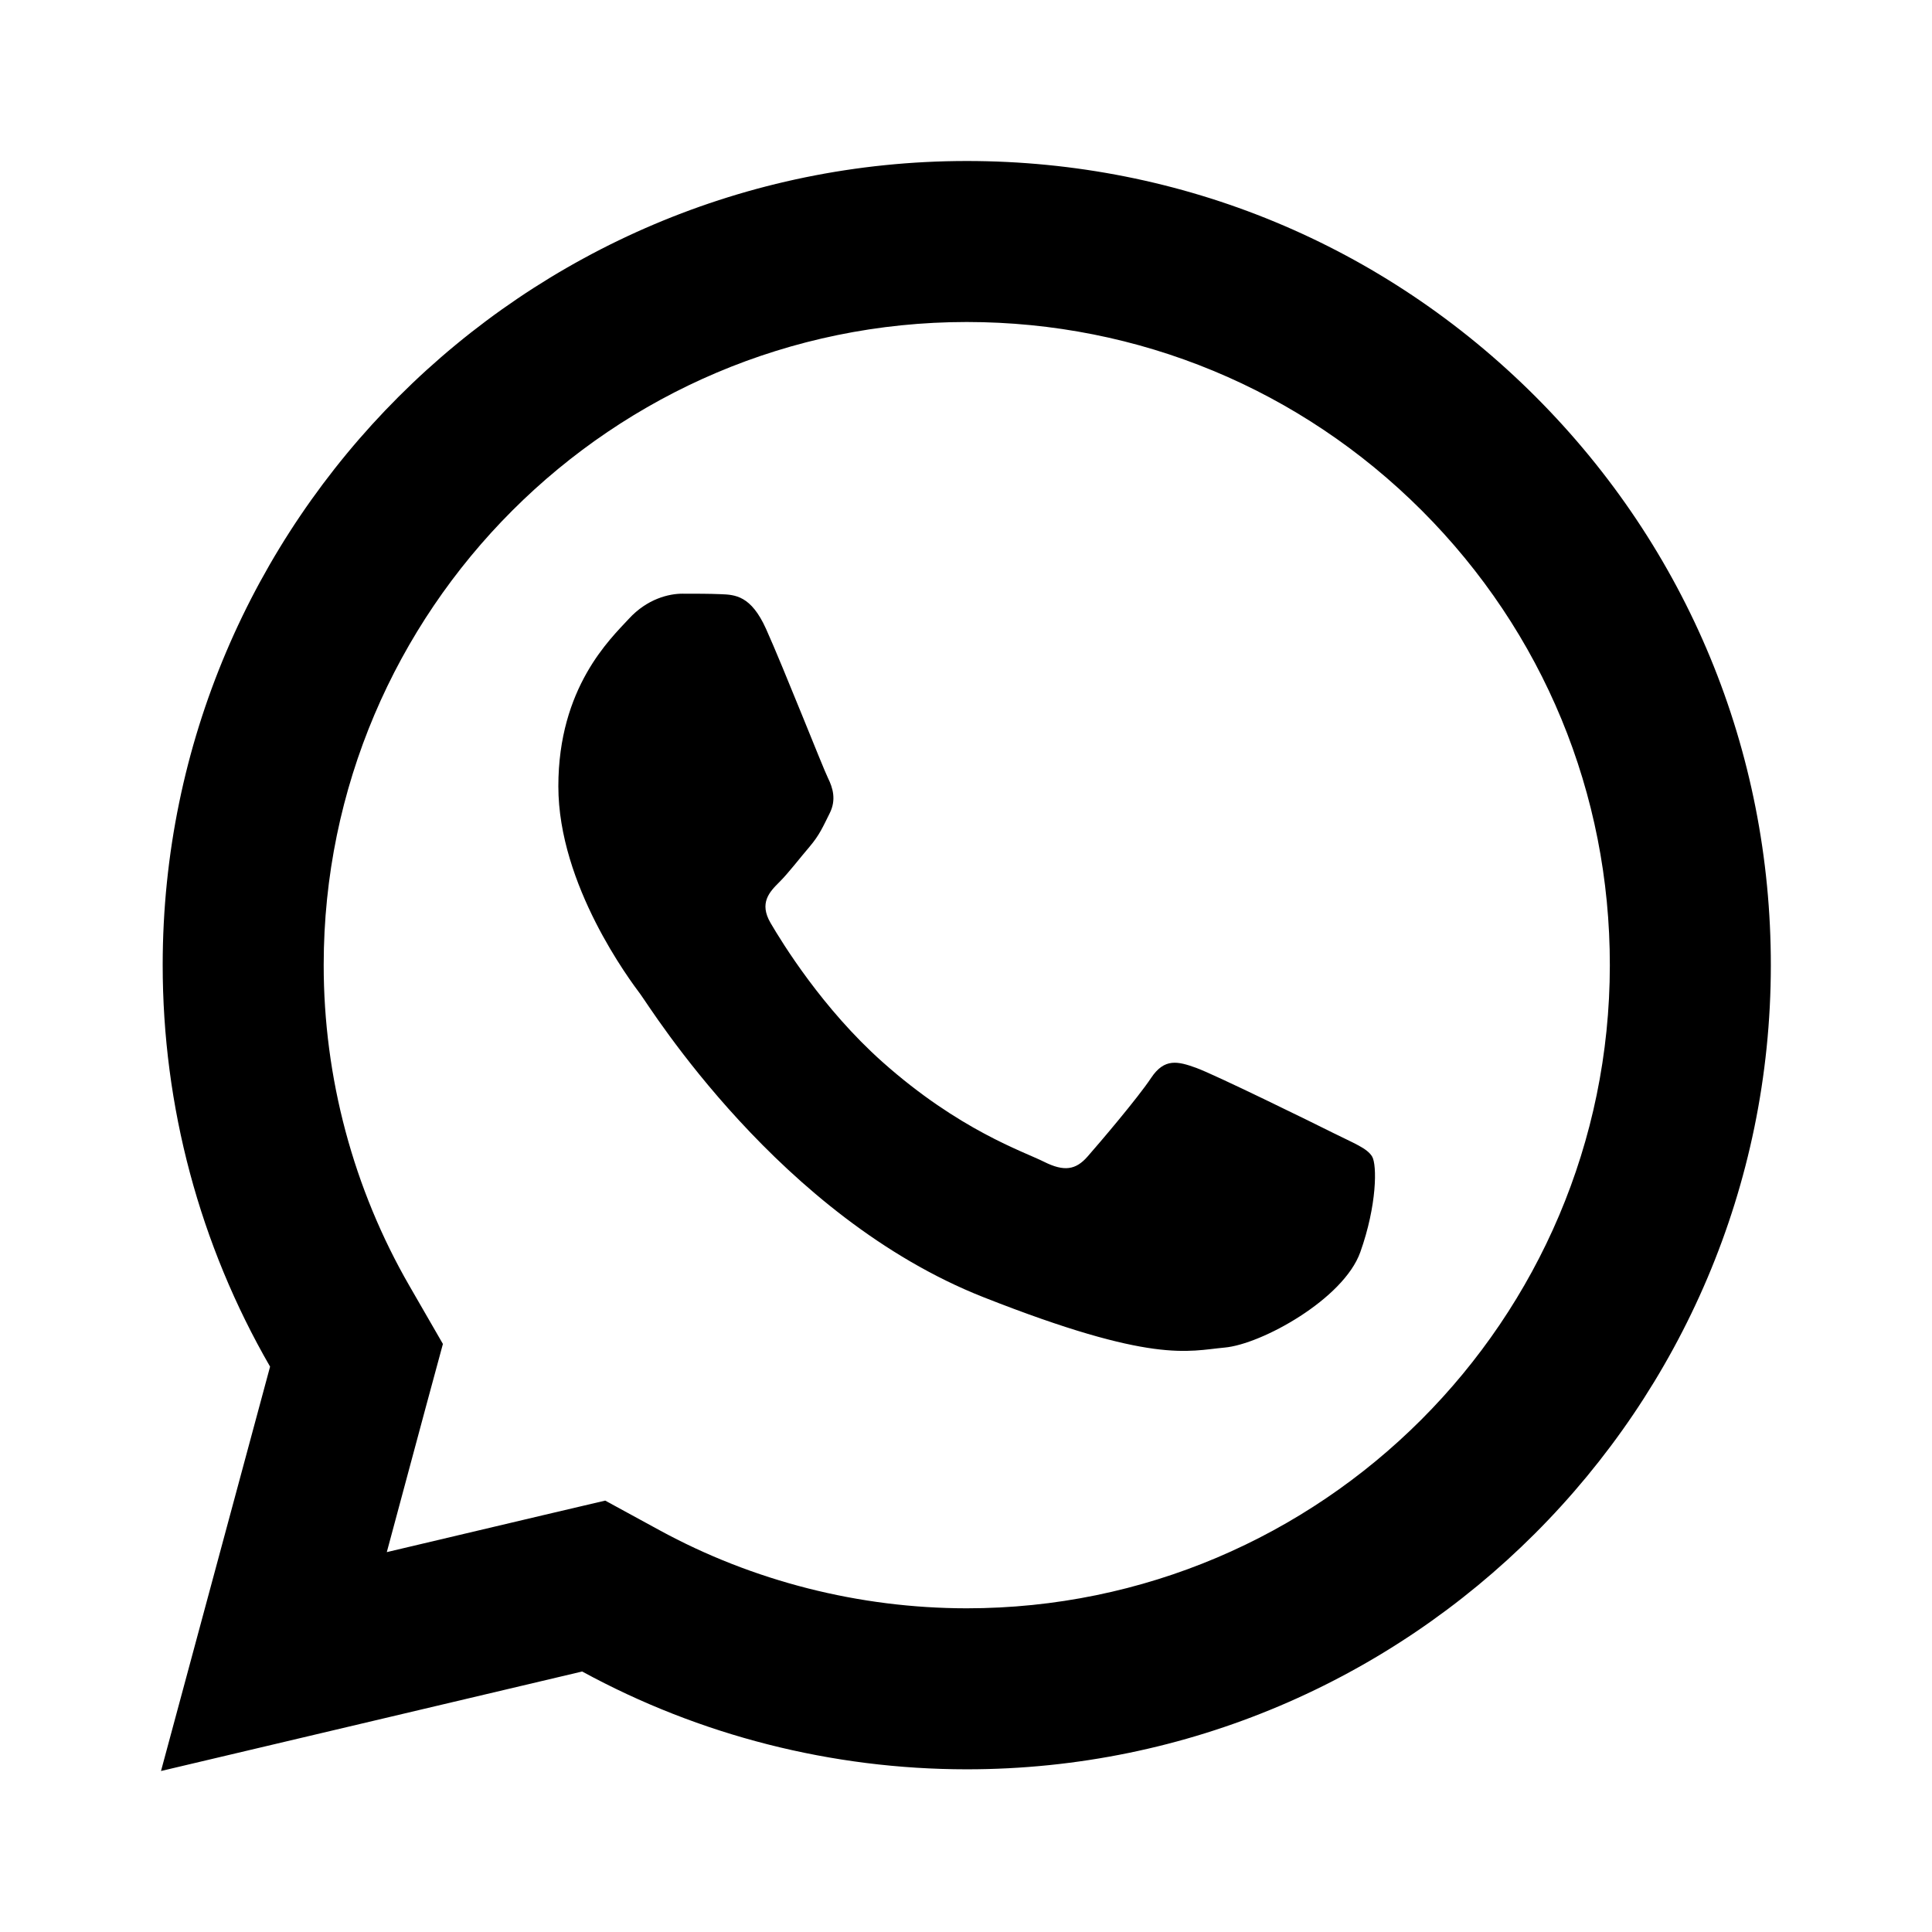
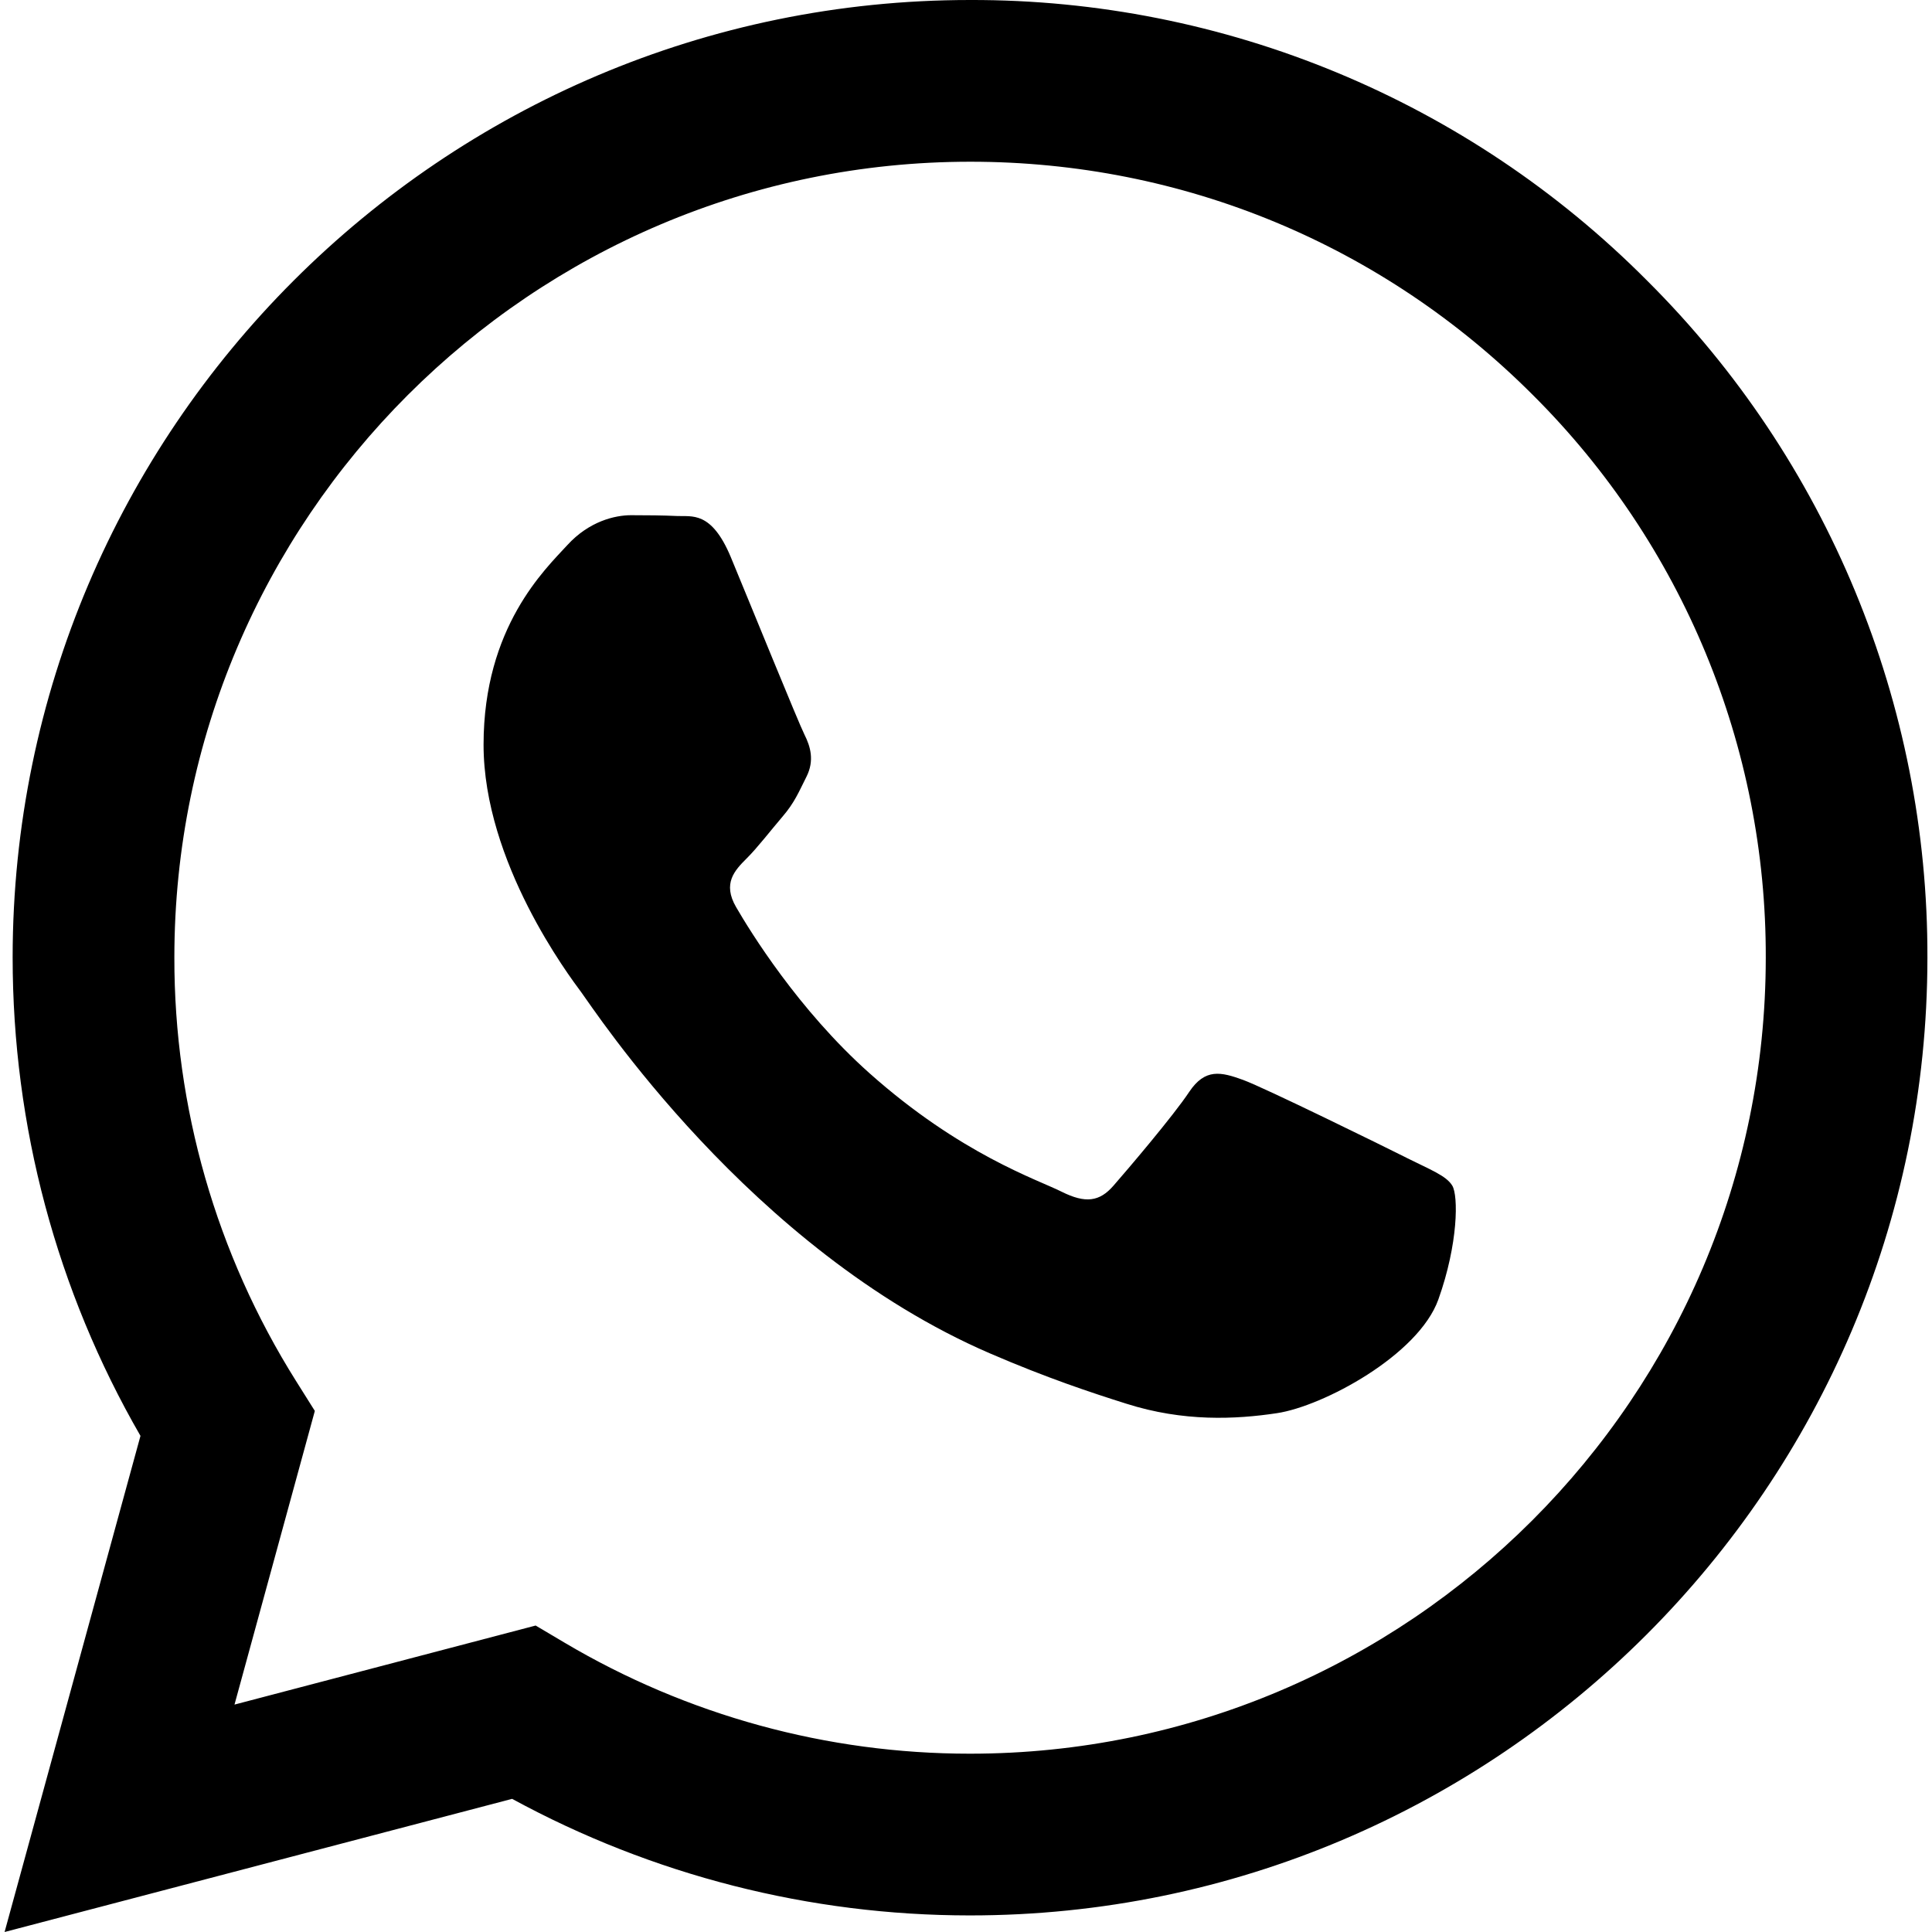
- <svg xmlns="http://www.w3.org/2000/svg" viewBox="0 0 24 24">
-   <path d="M 12.012 2 C 6.506 2 2.023 6.478 2.021 11.984 C 2.02 13.744 2.481 15.463 3.355 16.977 L 2 22 L 7.232 20.764 C 8.691 21.56 10.334 21.978 12.006 21.979 L 12.01 21.979 C 17.515 21.979 21.995 17.499 21.998 11.994 C 22 9.325 20.962 6.816 19.076 4.928 C 17.19 3.041 14.684 2.001 12.012 2 z M 12.01 4 C 14.146 4.001 16.153 4.834 17.662 6.342 C 19.171 7.852 20 9.858 19.998 11.992 C 19.996 16.396 16.414 19.979 12.008 19.979 C 10.675 19.978 9.354 19.643 8.191 19.008 L 7.518 18.641 L 6.773 18.816 L 4.805 19.281 L 5.285 17.496 L 5.502 16.695 L 5.088 15.977 C 4.39 14.769 4.02 13.387 4.021 11.984 C 4.023 7.582 7.607 4 12.01 4 z M 8.477 7.375 C 8.31 7.375 8.04 7.438 7.811 7.688 C 7.582 7.936 6.936 8.54 6.936 9.768 C 6.936 10.996 7.83 12.183 7.955 12.35 C 8.079 12.516 9.682 15.115 12.219 16.115 C 14.327 16.946 14.755 16.782 15.213 16.74 C 15.671 16.699 16.69 16.138 16.898 15.555 C 17.106 14.972 17.107 14.47 17.045 14.367 C 16.983 14.263 16.816 14.201 16.566 14.076 C 16.317 13.951 15.09 13.349 14.861 13.266 C 14.632 13.183 14.465 13.141 14.299 13.391 C 14.133 13.641 13.656 14.201 13.51 14.367 C 13.364 14.534 13.219 14.557 12.969 14.432 C 12.719 14.306 11.915 14.041 10.961 13.191 C 10.219 12.53 9.718 11.715 9.572 11.465 C 9.427 11.216 9.559 11.079 9.684 10.955 C 9.796 10.843 9.932 10.664 10.057 10.518 C 10.181 10.372 10.224 10.268 10.307 10.102 C 10.39 9.936 10.347 9.789 10.285 9.664 C 10.223 9.539 9.738 8.306 9.516 7.812 C 9.329 7.397 9.131 7.388 8.953 7.381 C 8.808 7.375 8.643 7.375 8.477 7.375 z" />
+ <svg xmlns="http://www.w3.org/2000/svg" viewBox="0 0 24 24" fill="currentColor" aria-hidden="true">
+   <path d="M17.472 14.382c-.297-.149-1.758-.867-2.03-.967-.273-.099-.471-.148-.67.15-.197.297-.767.966-.94 1.164-.173.199-.347.223-.644.075-.297-.15-1.255-.463-2.39-1.475-.883-.788-1.48-1.761-1.653-2.059-.173-.297-.018-.458.13-.606.134-.133.298-.347.446-.52.149-.174.198-.298.298-.497.099-.198.05-.371-.025-.52-.075-.149-.669-1.612-.916-2.207-.242-.579-.487-.5-.669-.51-.173-.008-.371-.01-.57-.01-.198 0-.52.074-.792.372-.272.297-1.04 1.016-1.04 2.479 0 1.462 1.065 2.875 1.213 3.074.149.198 2.096 3.2 5.077 4.487.709.306 1.262.489 1.694.625.712.227 1.36.195 1.871.118.571-.085 1.758-.719 2.006-1.413.248-.694.248-1.289.173-1.413-.074-.124-.272-.198-.57-.347m-5.421 7.403h-.004a9.87 9.87 0 01-5.031-1.378l-.361-.214-3.741.982.998-3.648-.235-.374a9.86 9.86 0 01-1.51-5.26c.001-5.45 4.436-9.884 9.888-9.884 2.64 0 5.122 1.03 6.988 2.898a9.825 9.825 0 012.893 6.994c-.003 5.45-4.437 9.884-9.885 9.884m8.413-18.297A11.815 11.815 0 0012.05 0C5.495 0 .16 5.335.157 11.892c0 2.096.547 4.142 1.588 5.945L.057 24l6.305-1.654a11.882 11.882 0 005.683 1.448h.005c6.554 0 11.89-5.335 11.893-11.893a11.821 11.821 0 00-3.48-8.413z" />
</svg>
